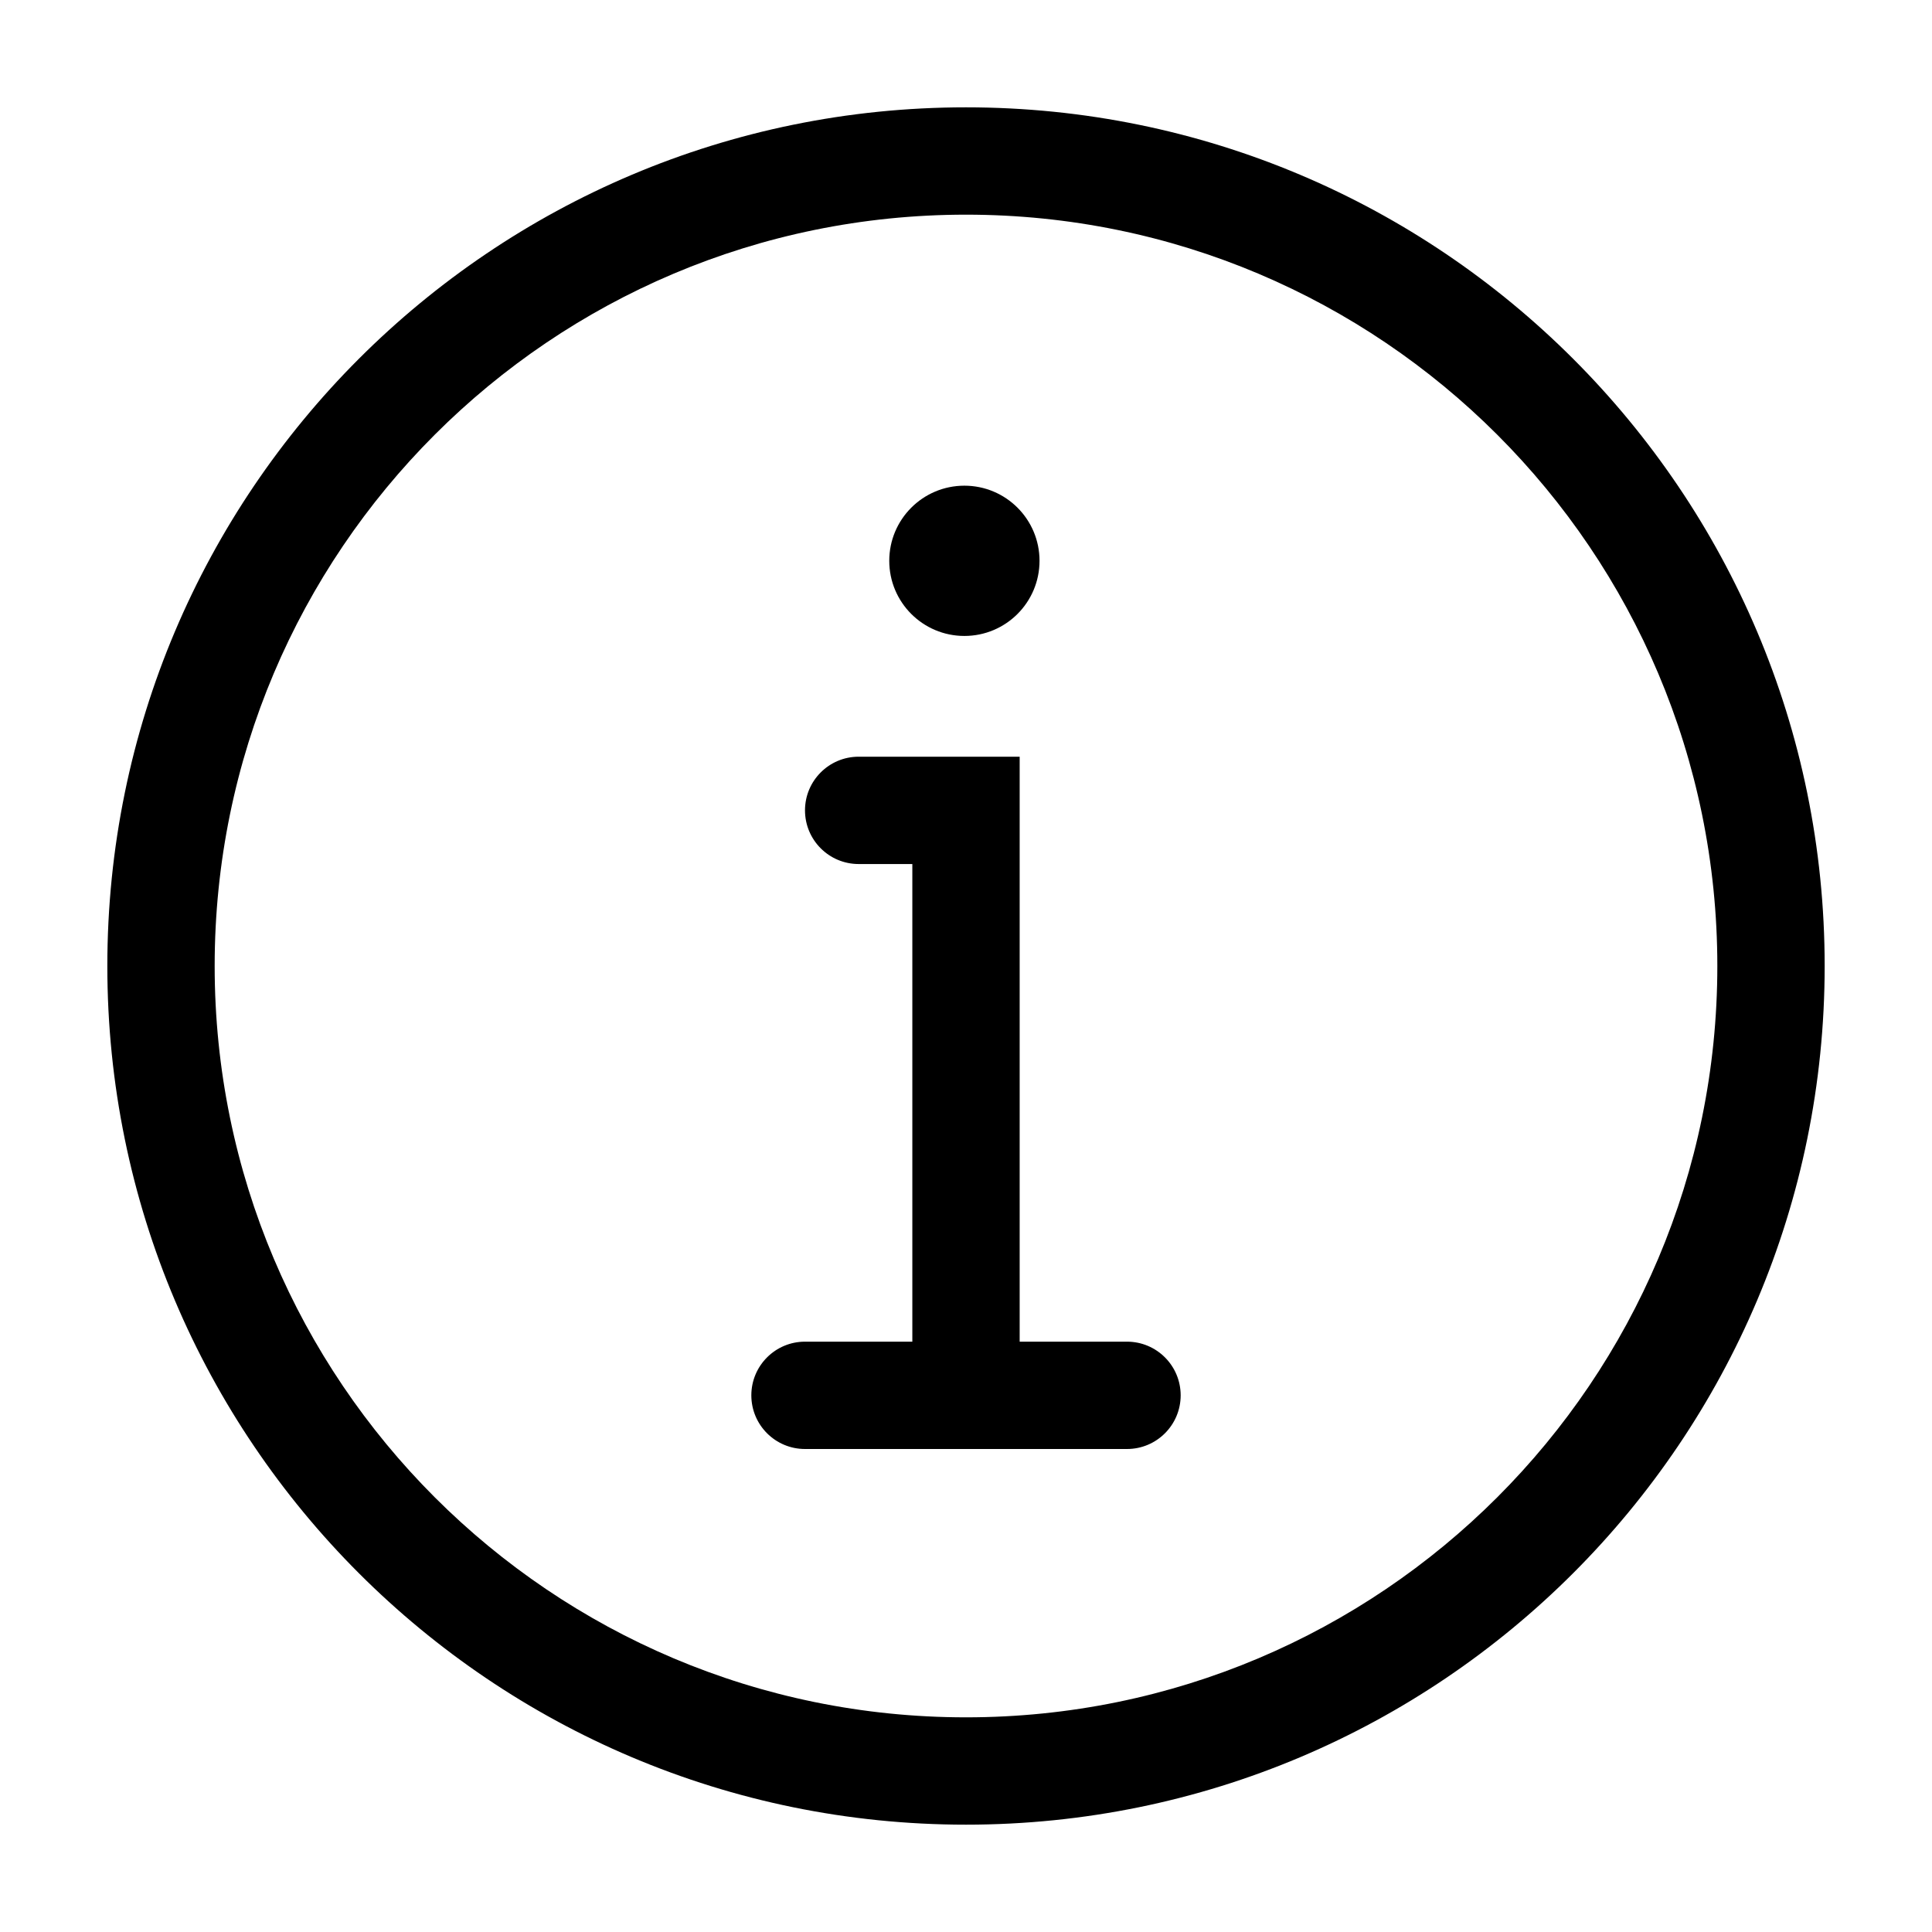
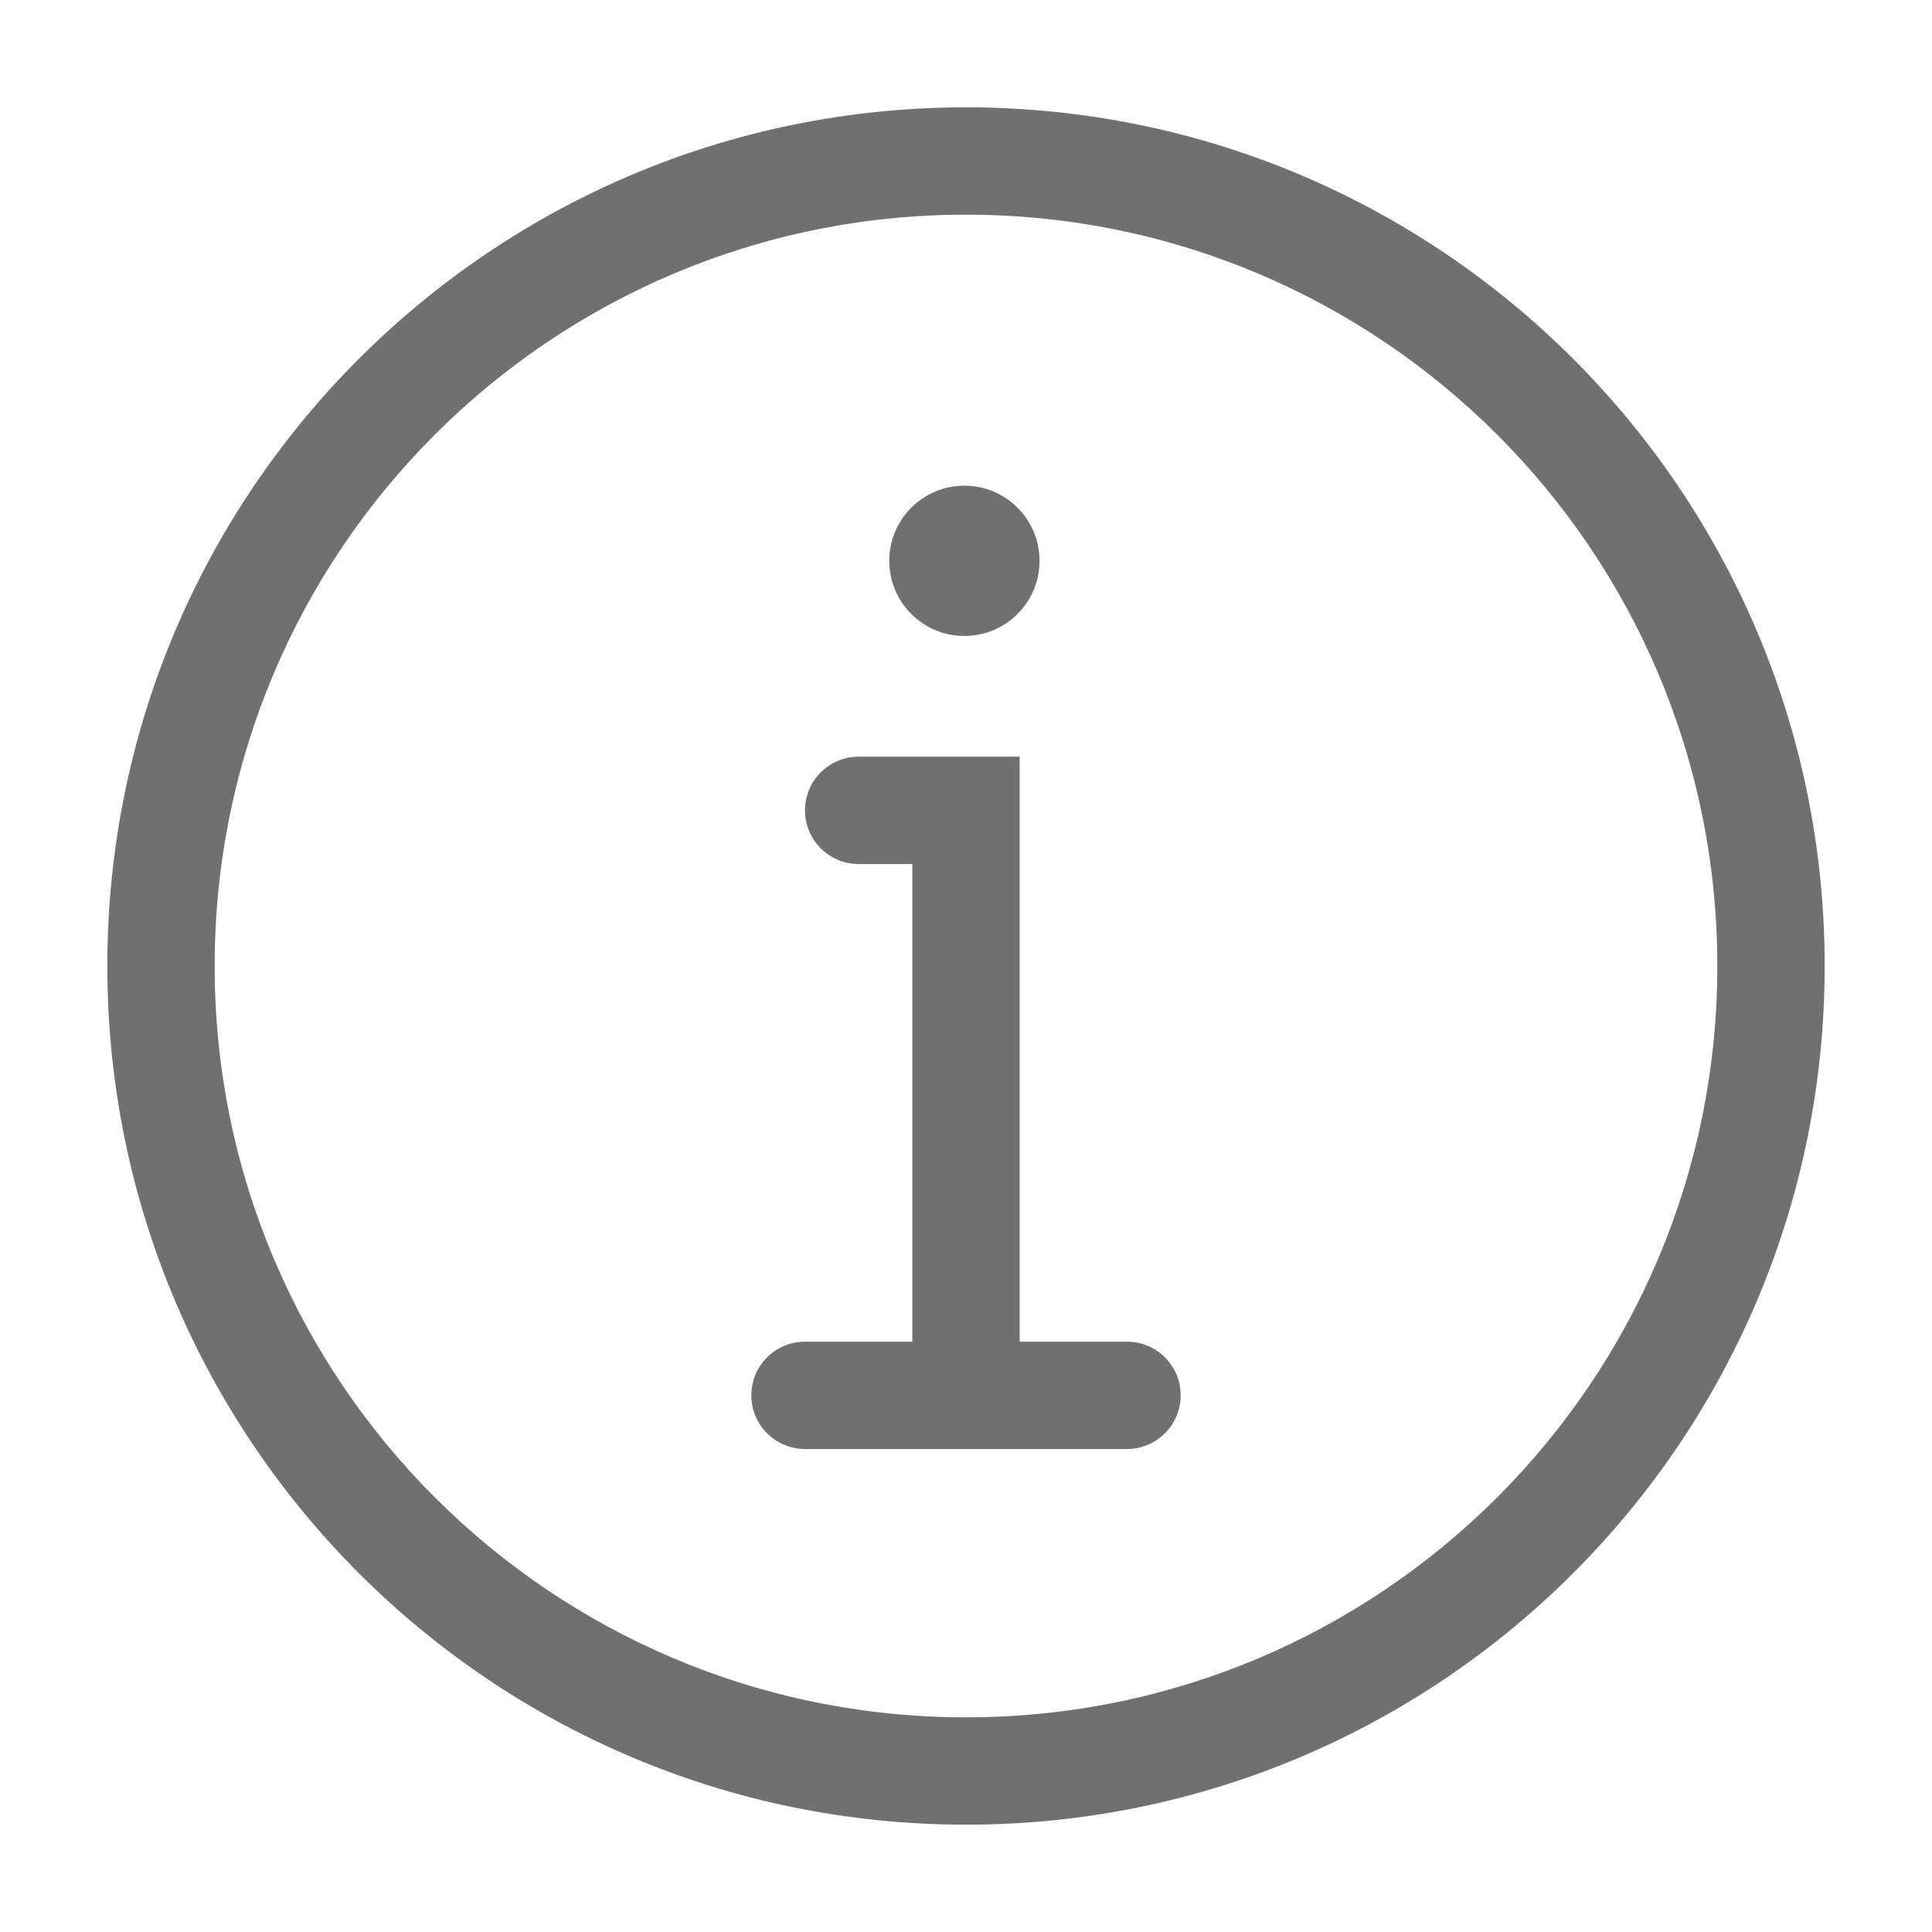
<svg xmlns="http://www.w3.org/2000/svg" version="1.1" width="36" height="36" viewBox="0 0 36 36" preserveAspectRatio="xMidYMid meet">
-   <circle class="clr-i-outline clr-i-outline-path-1" cx="17.97" cy="10.45" r="1.4" />
-   <path class="clr-i-outline clr-i-outline-path-2" d="M21,25H19V14.1H16a1,1,0,0,0,0,2h1V25H15a1,1,0,0,0,0,2h6a1,1,0,0,0,0-2Z" />
-   <path class="clr-i-outline clr-i-outline-path-3" d="M18,34A16,16,0,1,1,34,18,16,16,0,0,1,18,34ZM18,4A14,14,0,1,0,32,18,14,14,0,0,0,18,4Z" />
+   <circle fill="#707070" class="clr-i-outline clr-i-outline-path-1" cx="17.97" cy="10.45" r="1.4" />
+   <path fill="#707070" class="clr-i-outline clr-i-outline-path-2" d="M21,25H19V14.1H16a1,1,0,0,0,0,2h1V25H15a1,1,0,0,0,0,2h6a1,1,0,0,0,0-2Z" />
+   <path fill="#707070" class="clr-i-outline clr-i-outline-path-3" d="M18,34A16,16,0,1,1,34,18,16,16,0,0,1,18,34ZM18,4A14,14,0,1,0,32,18,14,14,0,0,0,18,4Z" />
  <rect x="0" y="0" width="36" height="36" fill-opacity="0" />
</svg>
